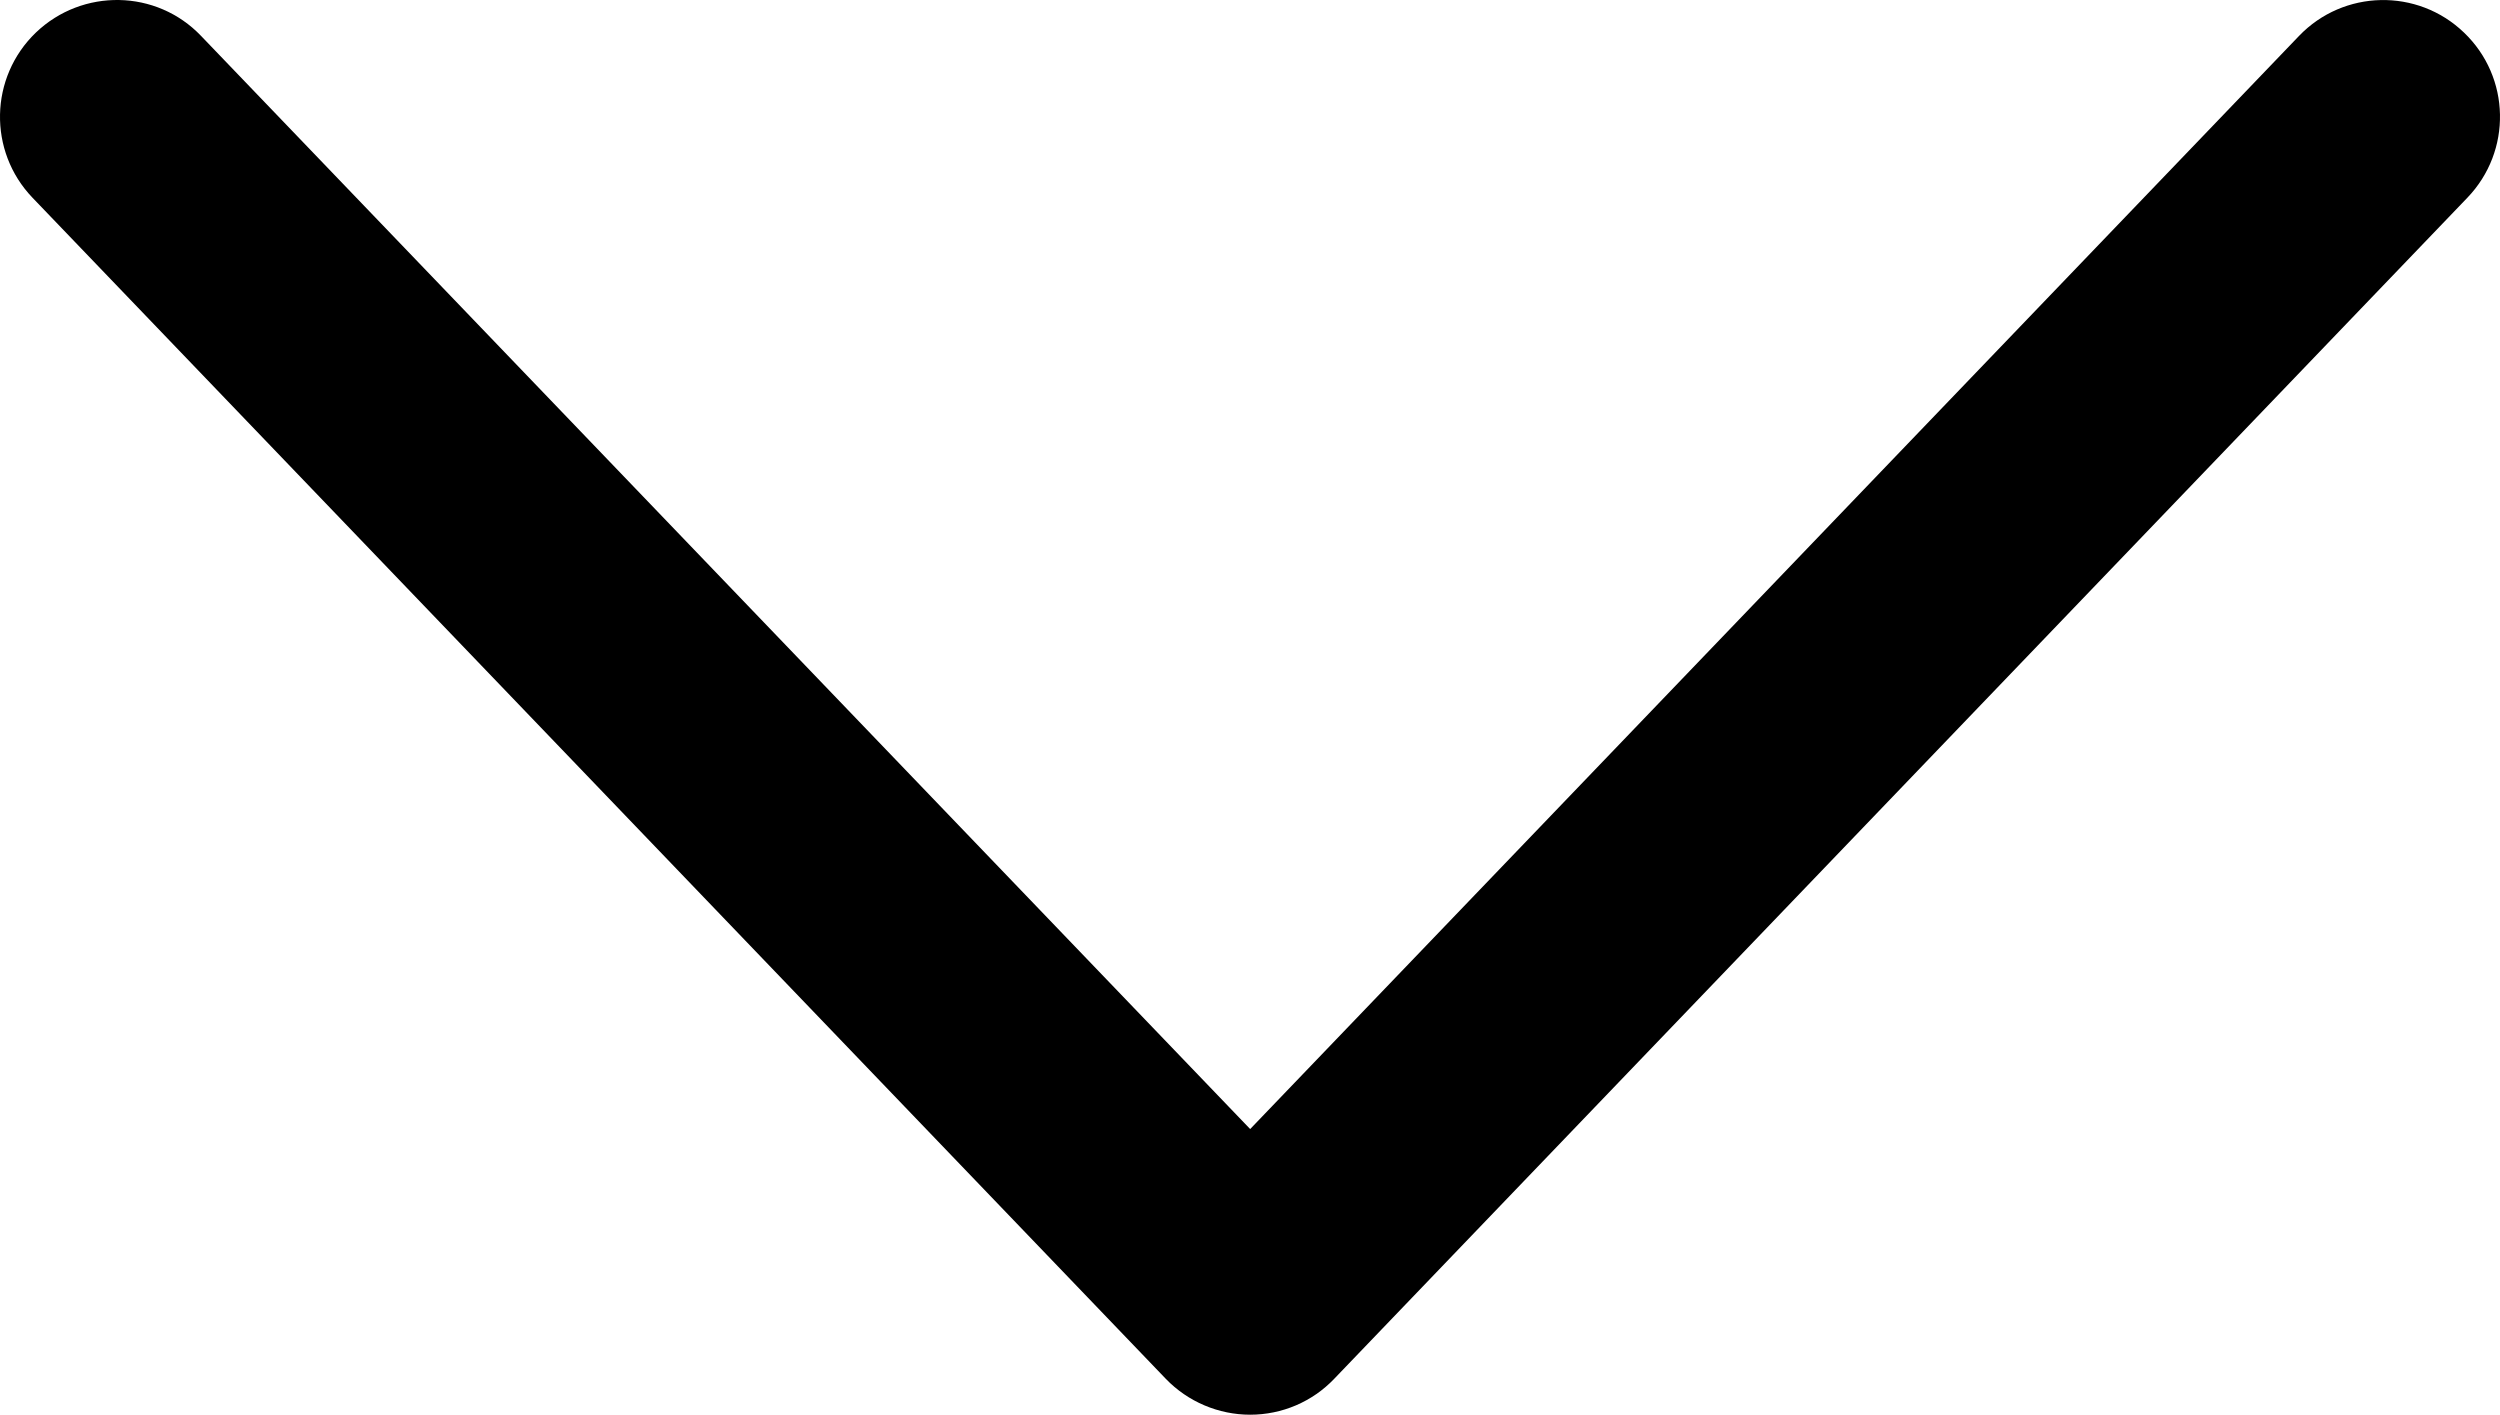
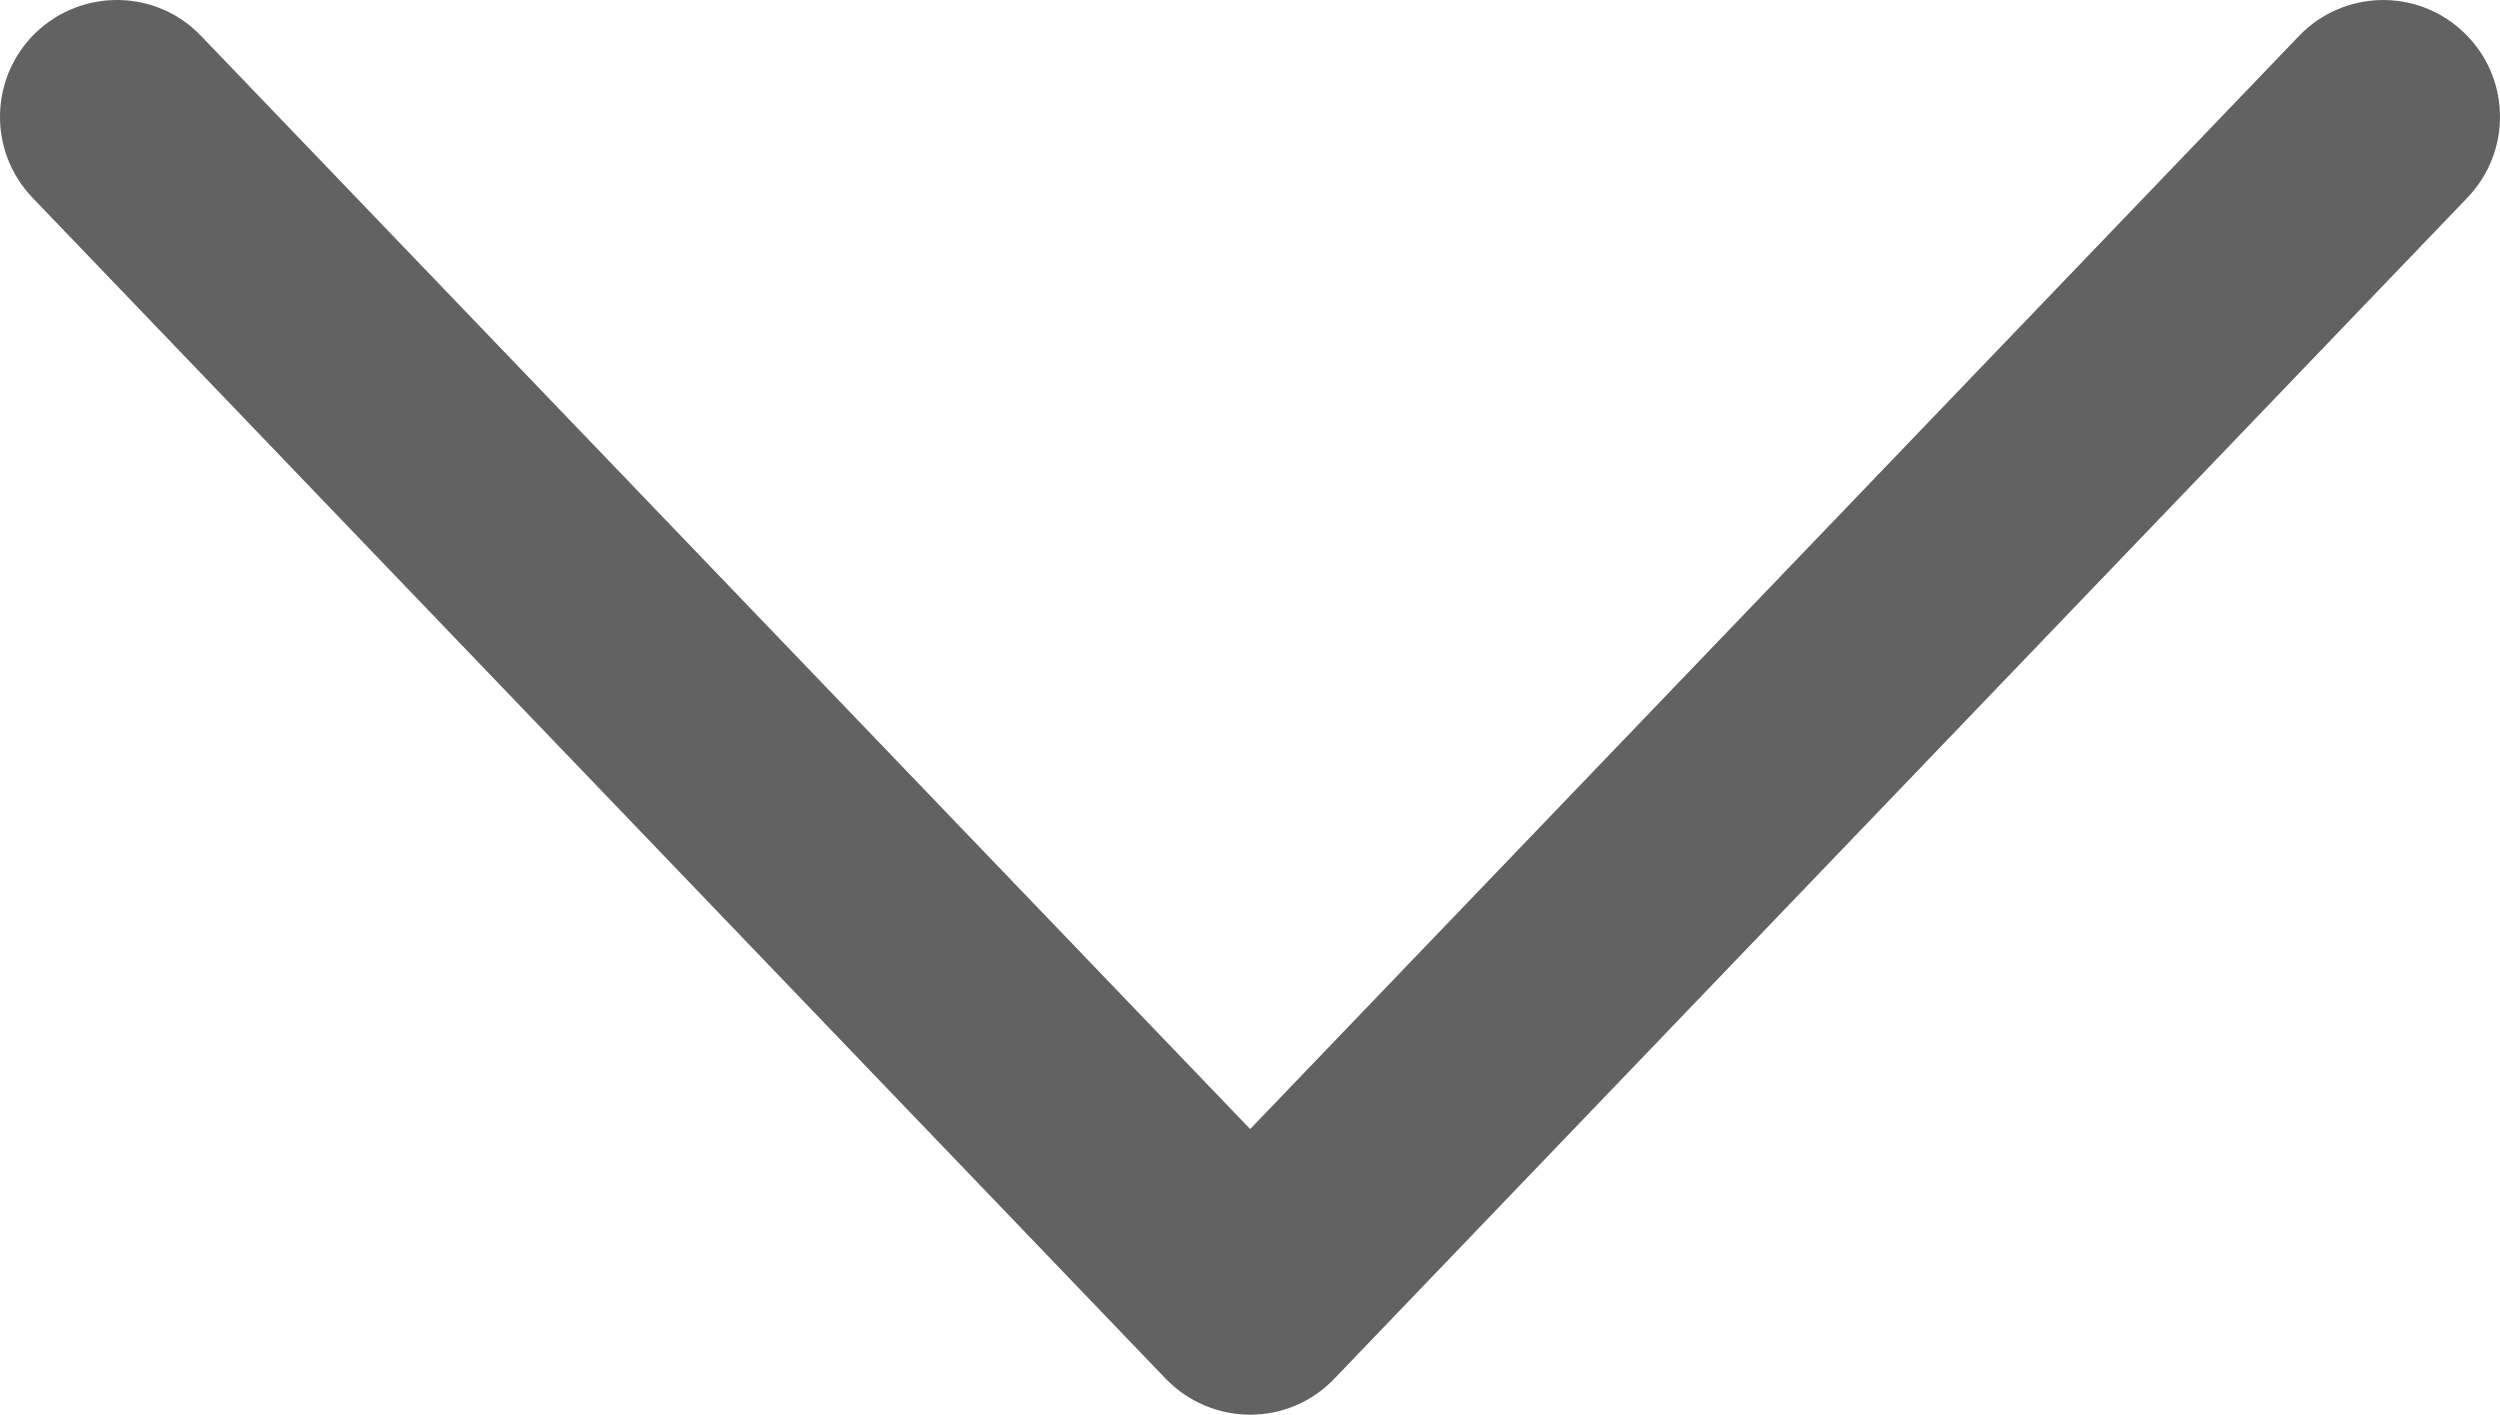
- <svg xmlns="http://www.w3.org/2000/svg" width="706.861" height="400" viewBox="0 0 706.861 400">
+ <svg xmlns="http://www.w3.org/2000/svg" width="706.861" height="400" viewBox="0 0 706.861 400" fill="rgba(97,97,97,0.99)">
  <path d="M353.478 400c-8.967 0-17.612-3.677-23.837-10.129L9.188 55.904C-3.424 42.745-3.005 21.842 10.154 9.199 23.315-3.38 44.249-3.058 56.86 10.167l296.617 309.067L650.029 10.167c12.579-13.127 33.481-13.611 46.641-0.968 13.225 12.644 13.611 33.546 0.968 46.705L377.281 389.807C371.088 396.324 362.509 400 353.478 400z" />
</svg>
